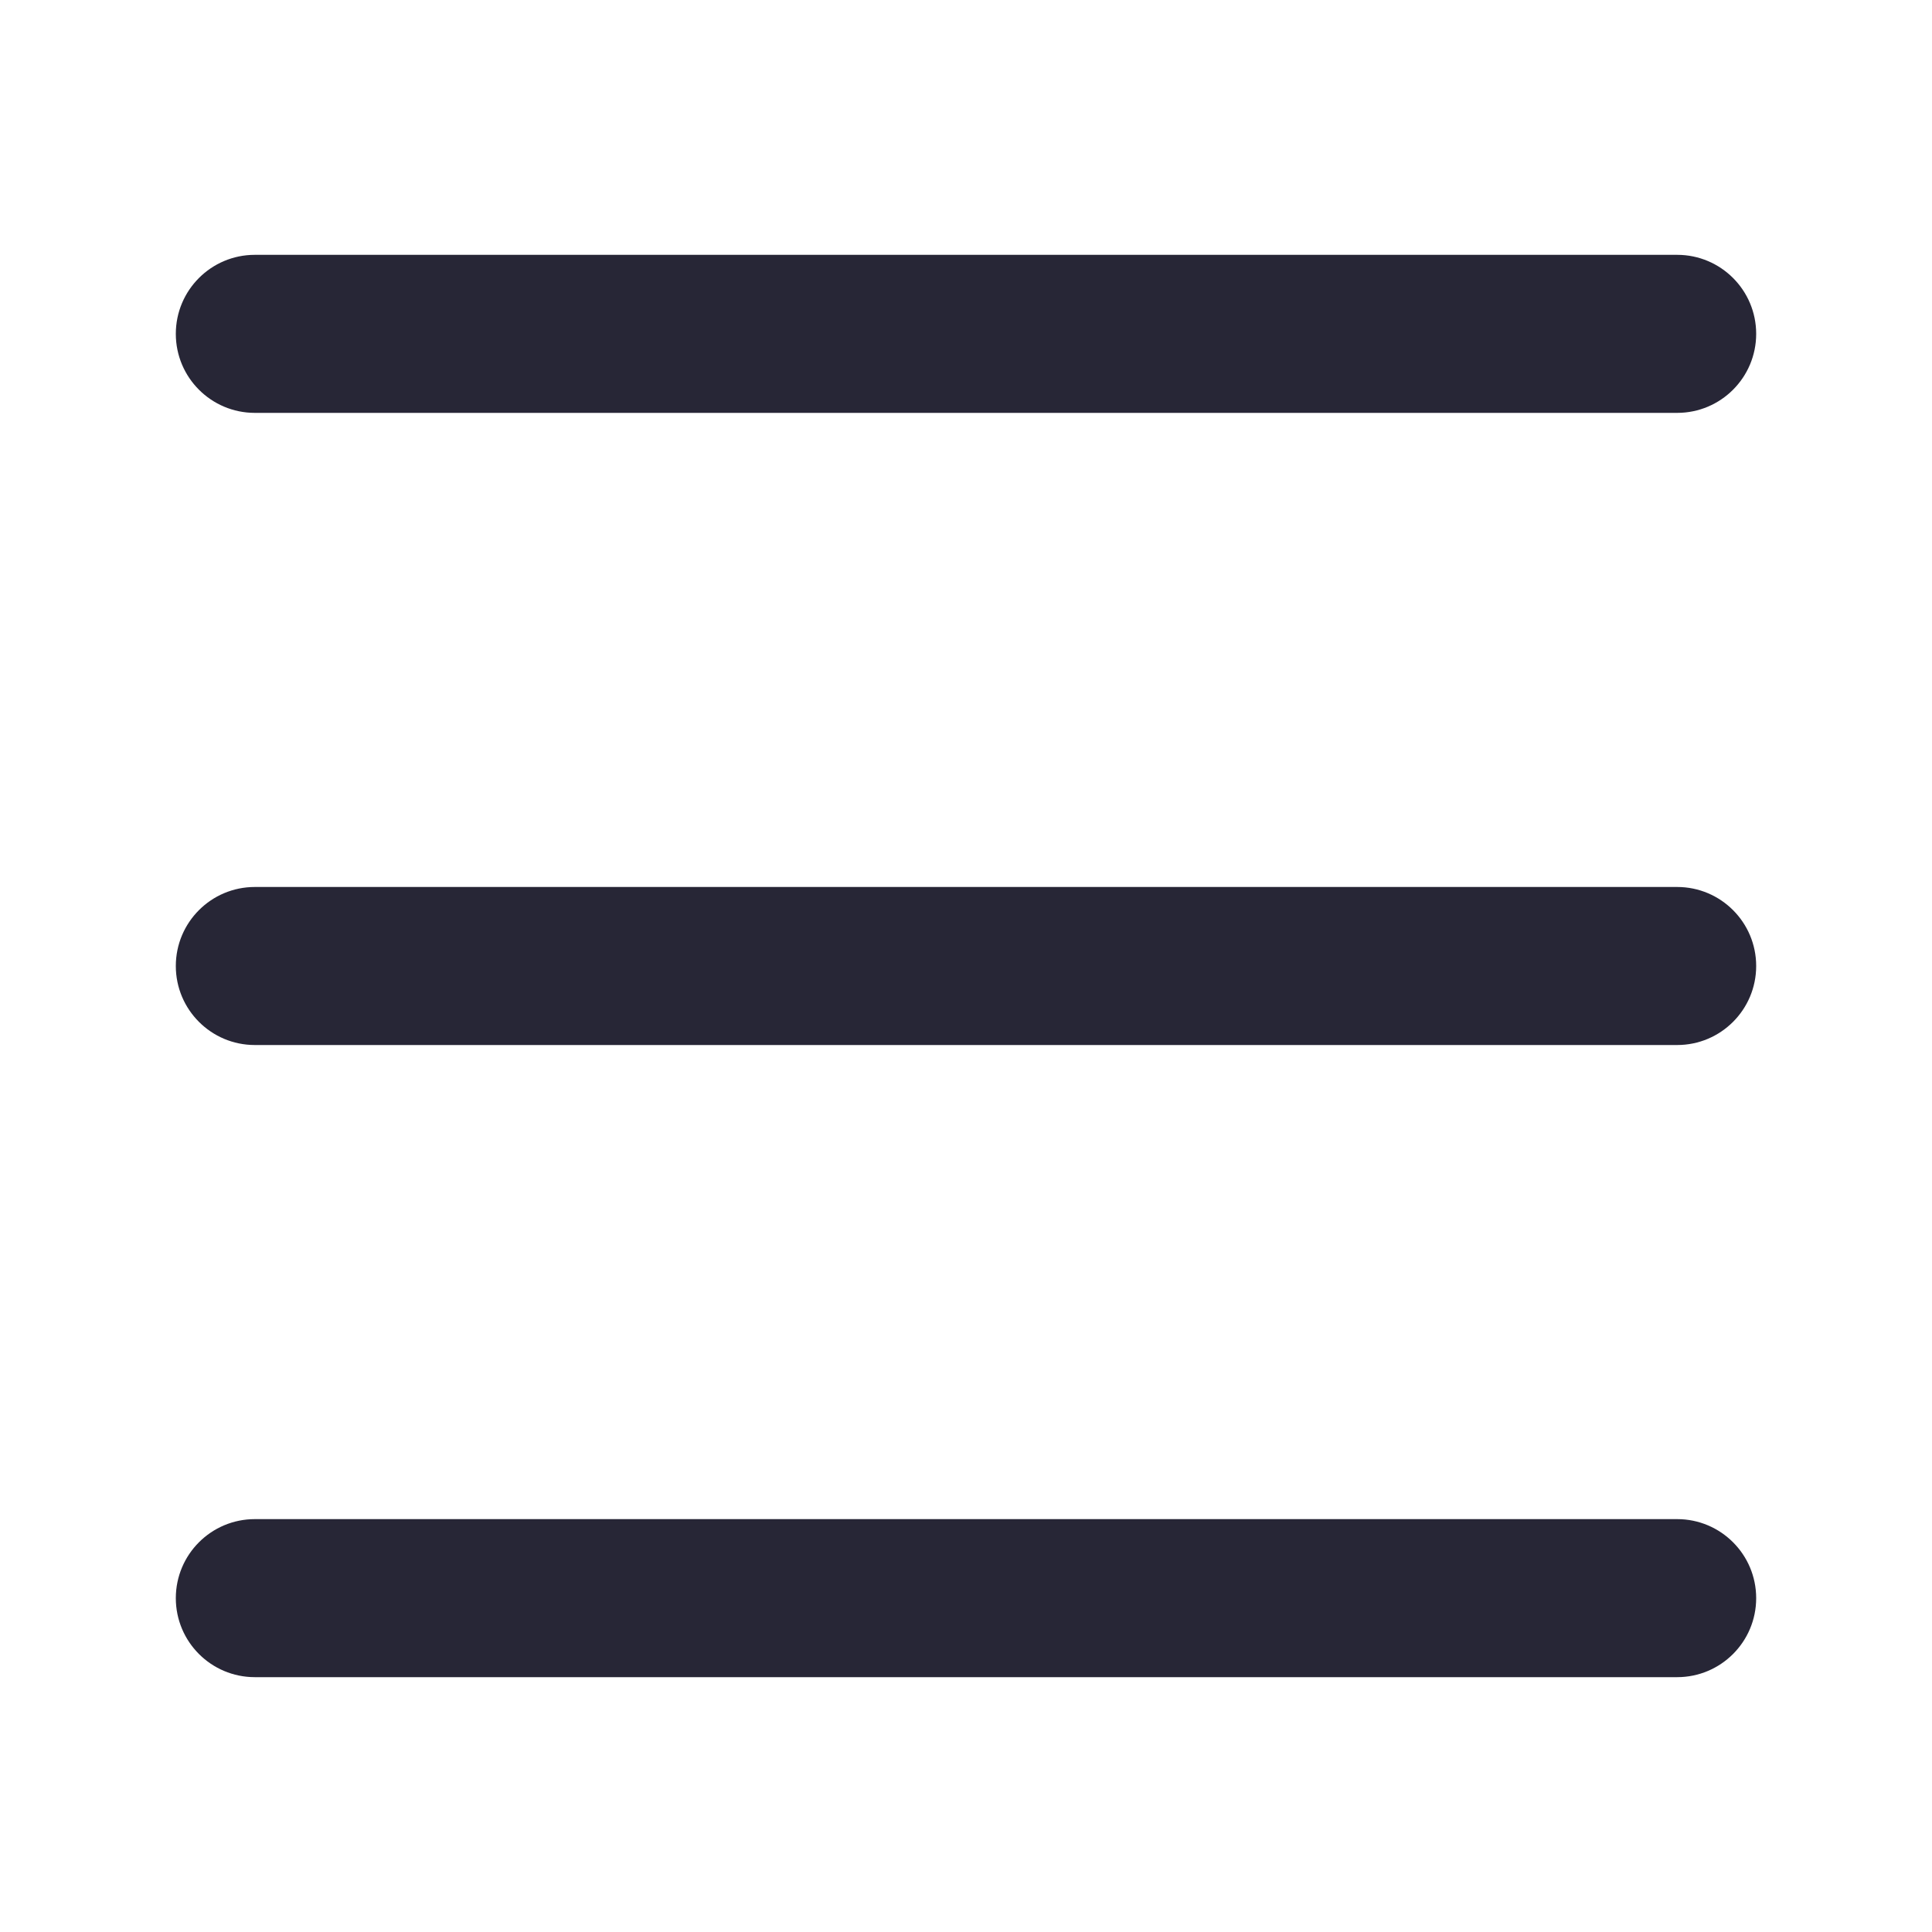
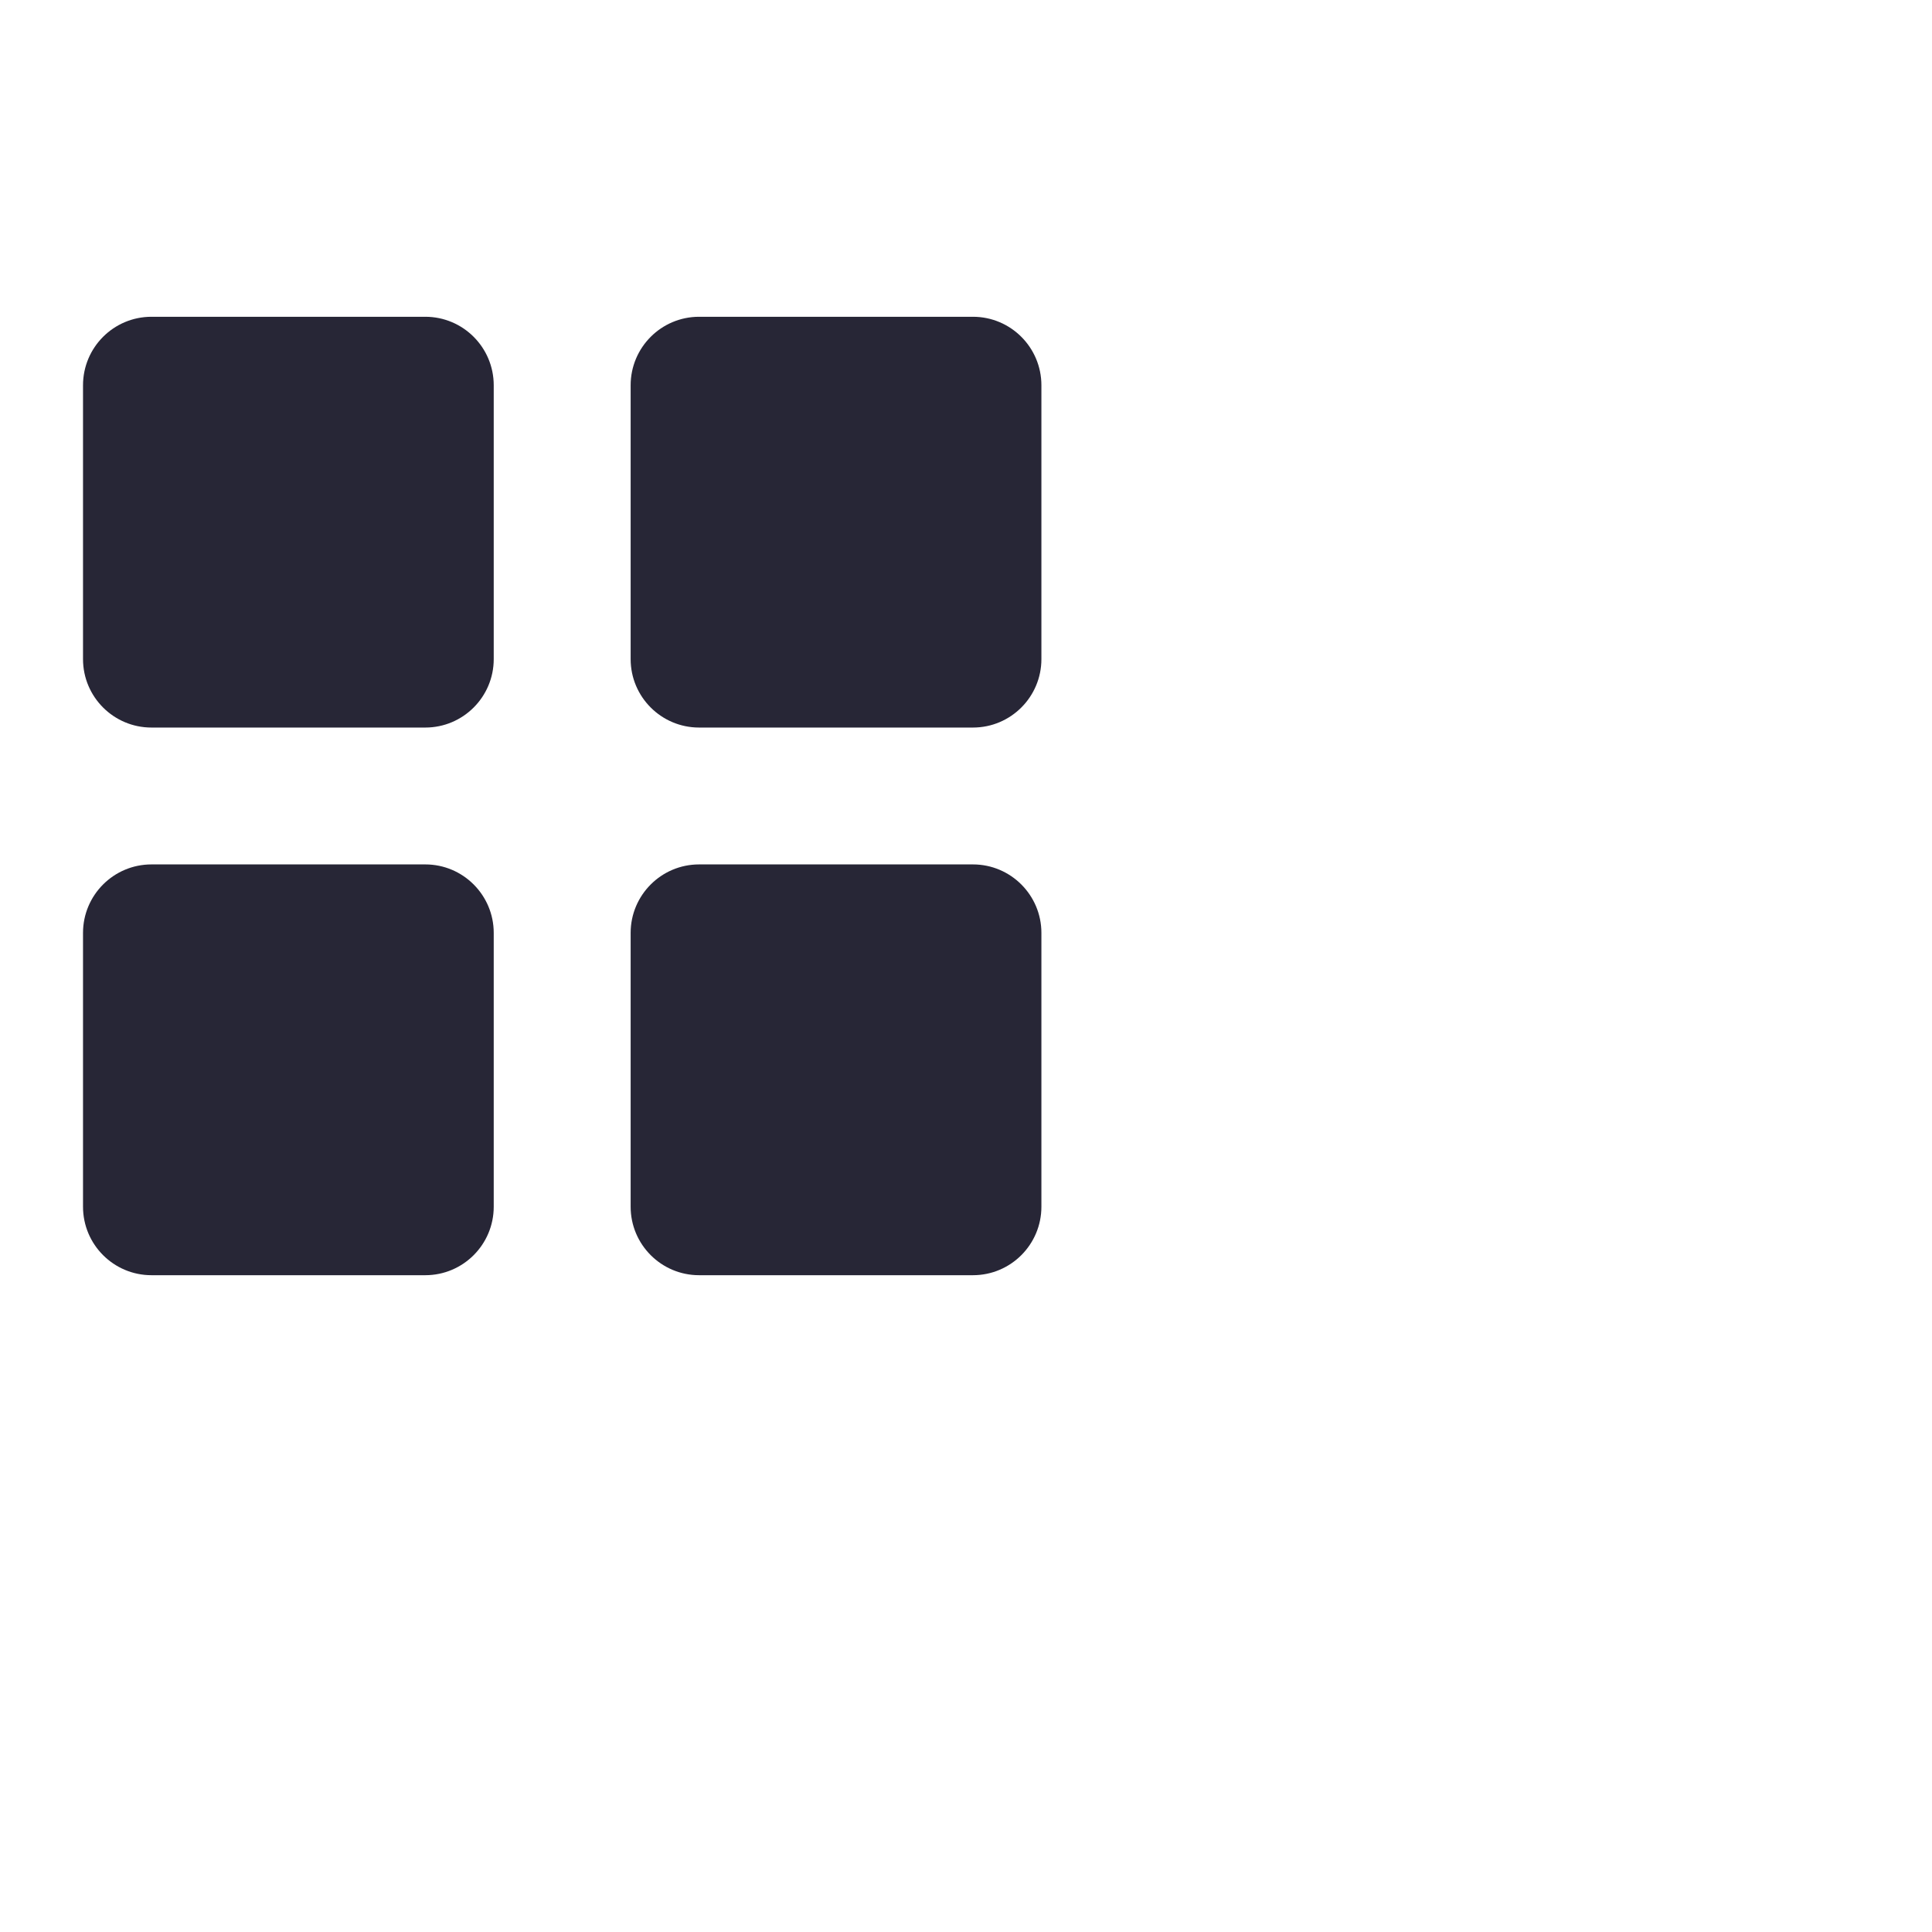
<svg xmlns="http://www.w3.org/2000/svg" style="width:308px;height:308px;" version="1.1" id="图形" x="0px" y="0px" width="1024px" height="1024px" viewBox="0 0 1024 1024" enable-background="new 0 0 1024 1024" xml:space="preserve">
-   <path class="svgpath" data-index="path_0" fill="#272636" d="M888.935 553.883l-753.87 0c-23.127 0-41.877-18.754-41.877-41.882 0-23.131 18.75-41.882 41.877-41.882l753.87 0c23.127 0 41.877 18.75 41.877 41.882C930.812 535.129 912.062 553.883 888.935 553.883zM888.935 218.832l-753.87 0c-23.127 0-41.877-18.754-41.877-41.882 0-23.131 18.75-41.882 41.877-41.882l753.87 0c23.127 0 41.877 18.75 41.877 41.882C930.812 200.078 912.062 218.832 888.935 218.832zM135.065 805.167l753.87 0c23.127 0 41.877 18.754 41.877 41.882 0 23.131-18.75 41.881-41.877 41.881l-753.87 0c-23.127 0-41.877-18.75-41.877-41.881C93.188 823.922 111.938 805.167 135.065 805.167z" />
+   <path fill="#272636" d="M515.682,675.885H370.536c-20.027,0-36.282-16.255-36.282-36.308V494.456   c0-20.017,16.255-36.297,36.282-36.297h145.146c20.028,0,36.283,16.28,36.283,36.297v145.121   C551.965,659.63,535.71,675.885,515.682,675.885L515.682,675.885z M515.682,385.618H370.536c-20.027,0-36.282-16.255-36.282-36.273   V204.214c0-20.063,16.255-36.318,36.282-36.318h145.146c20.028,0,36.283,16.255,36.283,36.318v145.132   C551.965,369.363,535.71,385.618,515.682,385.618L515.682,385.618z M225.415,675.885H80.283C60.244,675.885,44,659.63,44,639.577   V494.456c0-20.017,16.244-36.297,36.283-36.297h145.132c20.031,0,36.272,16.28,36.272,36.297v145.121   C261.687,659.63,245.443,675.885,225.415,675.885L225.415,675.885z M225.415,385.618H80.283C60.244,385.618,44,369.363,44,349.346   V204.214c0-20.063,16.244-36.318,36.283-36.318h145.132c20.031,0,36.272,16.255,36.272,36.318v145.132   C261.687,369.363,245.443,385.618,225.415,385.618L225.415,385.618z" />
</svg>
